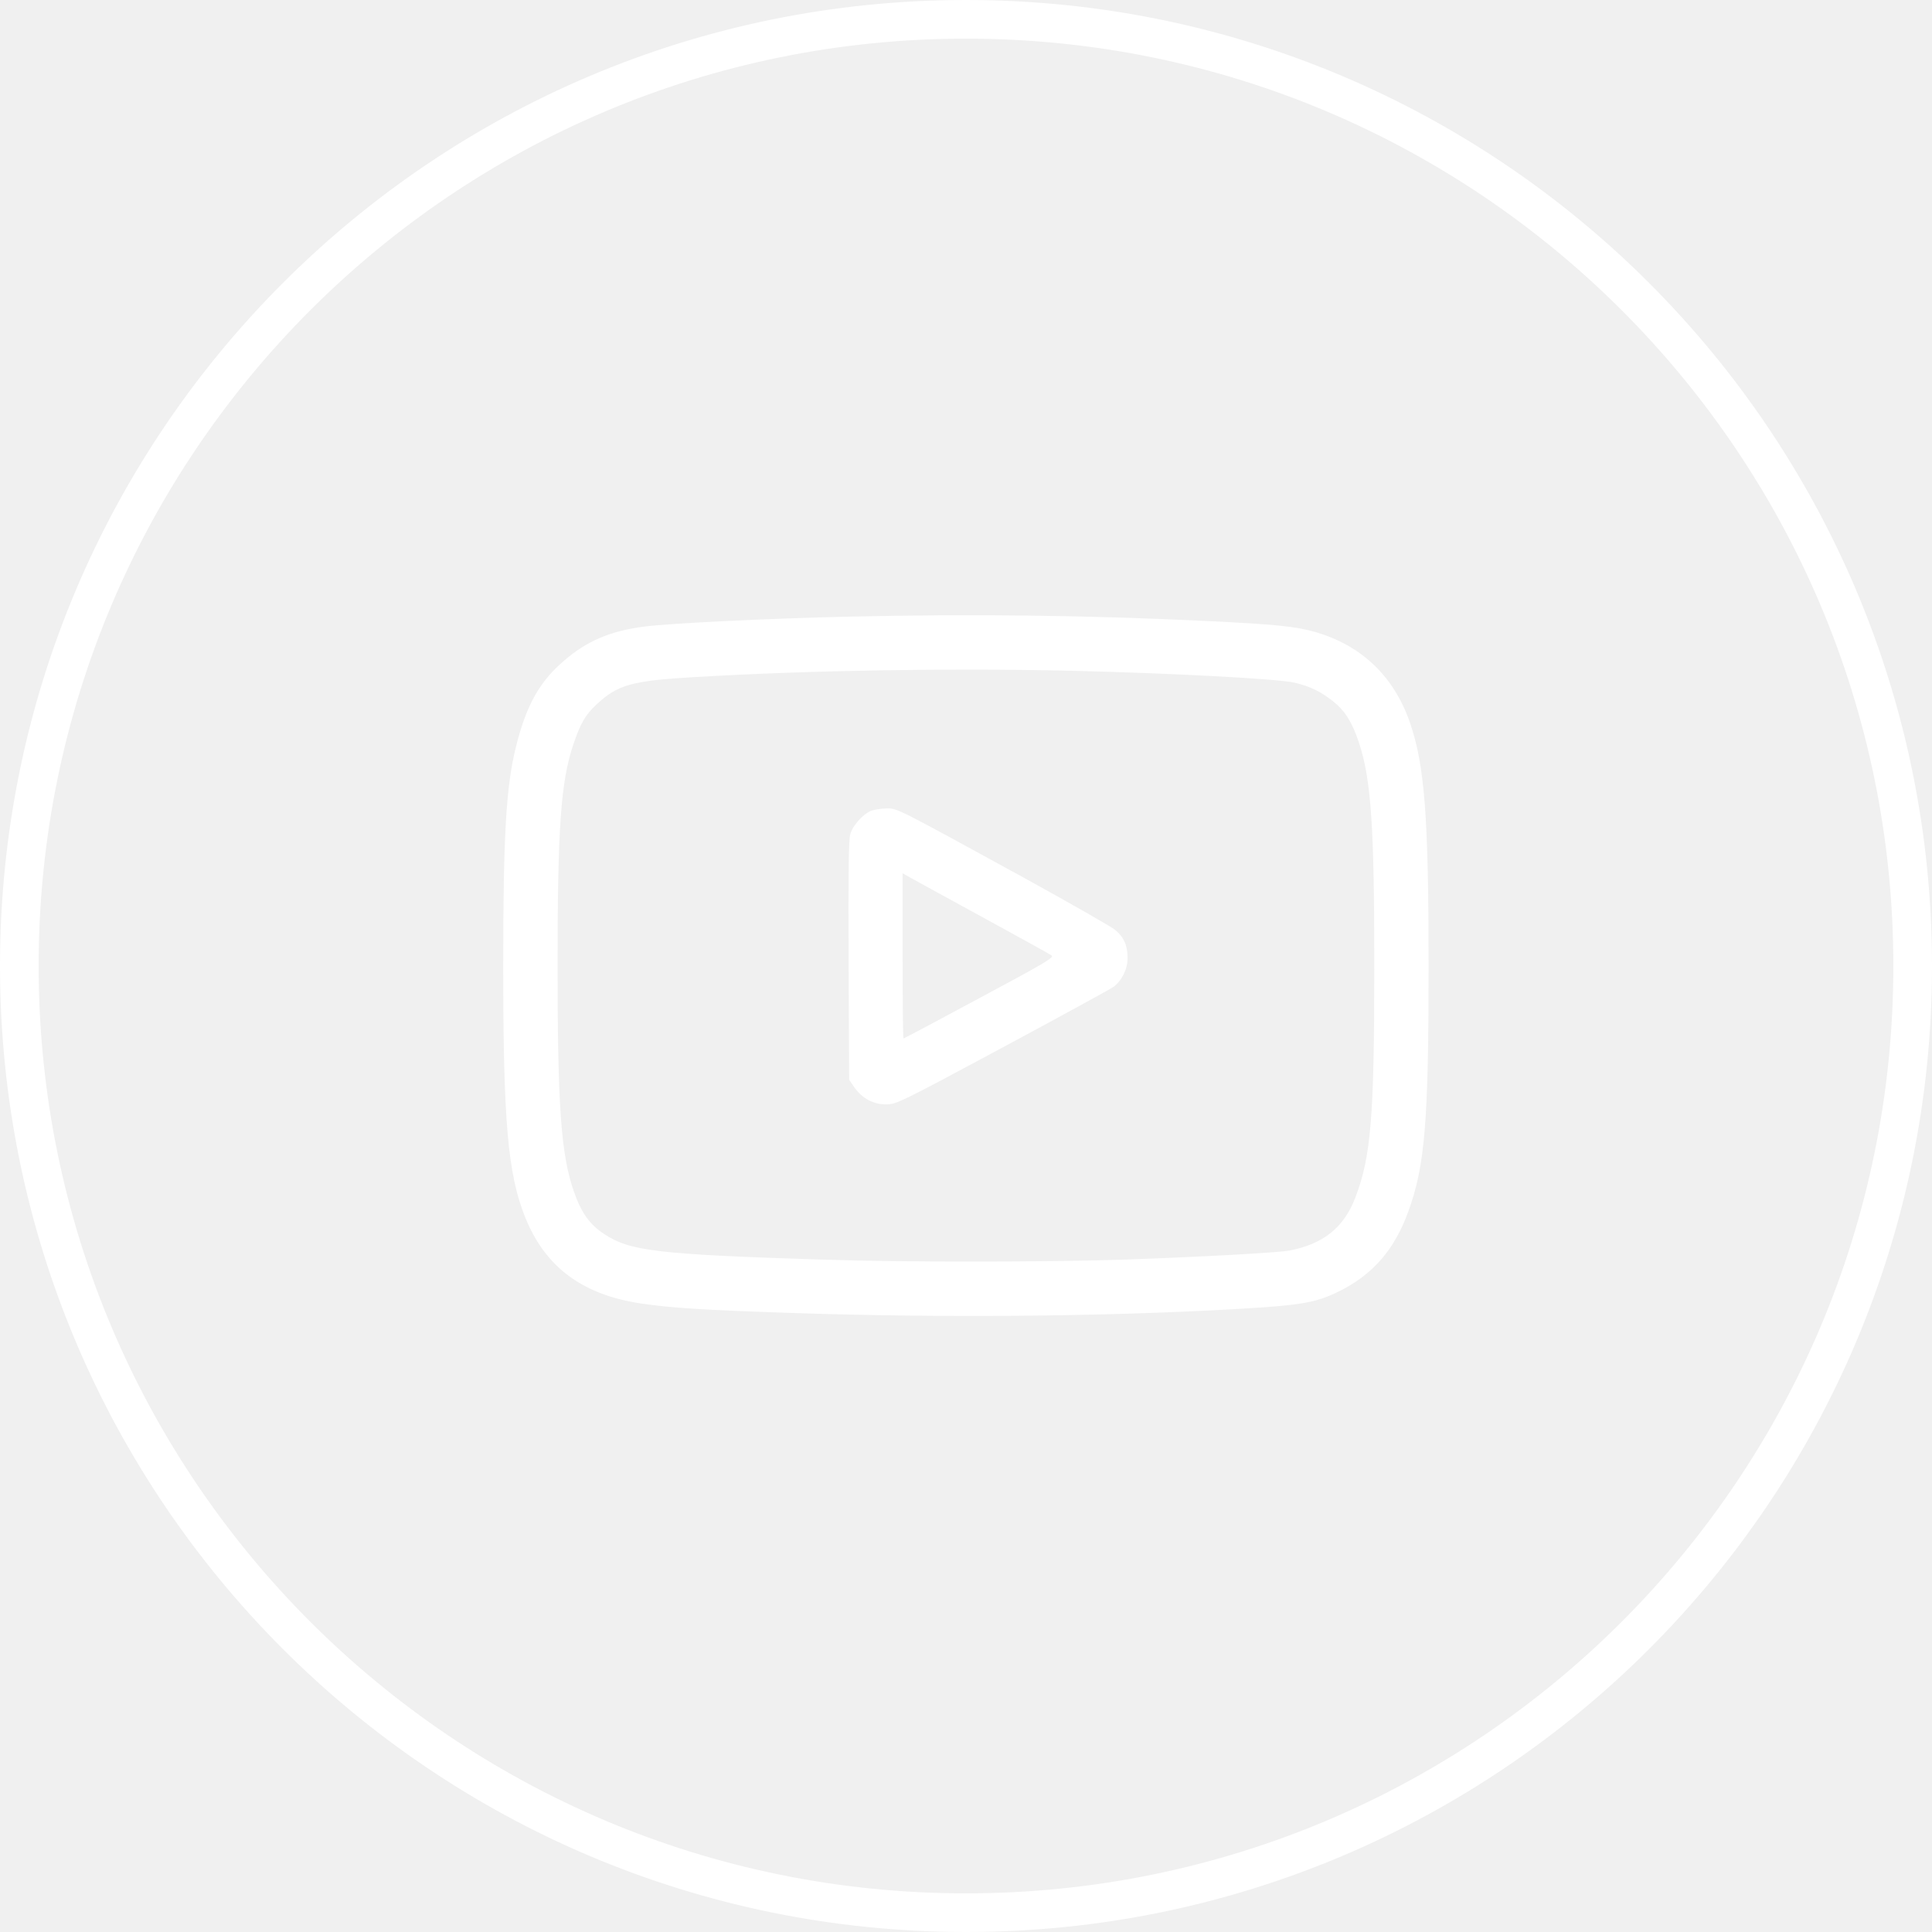
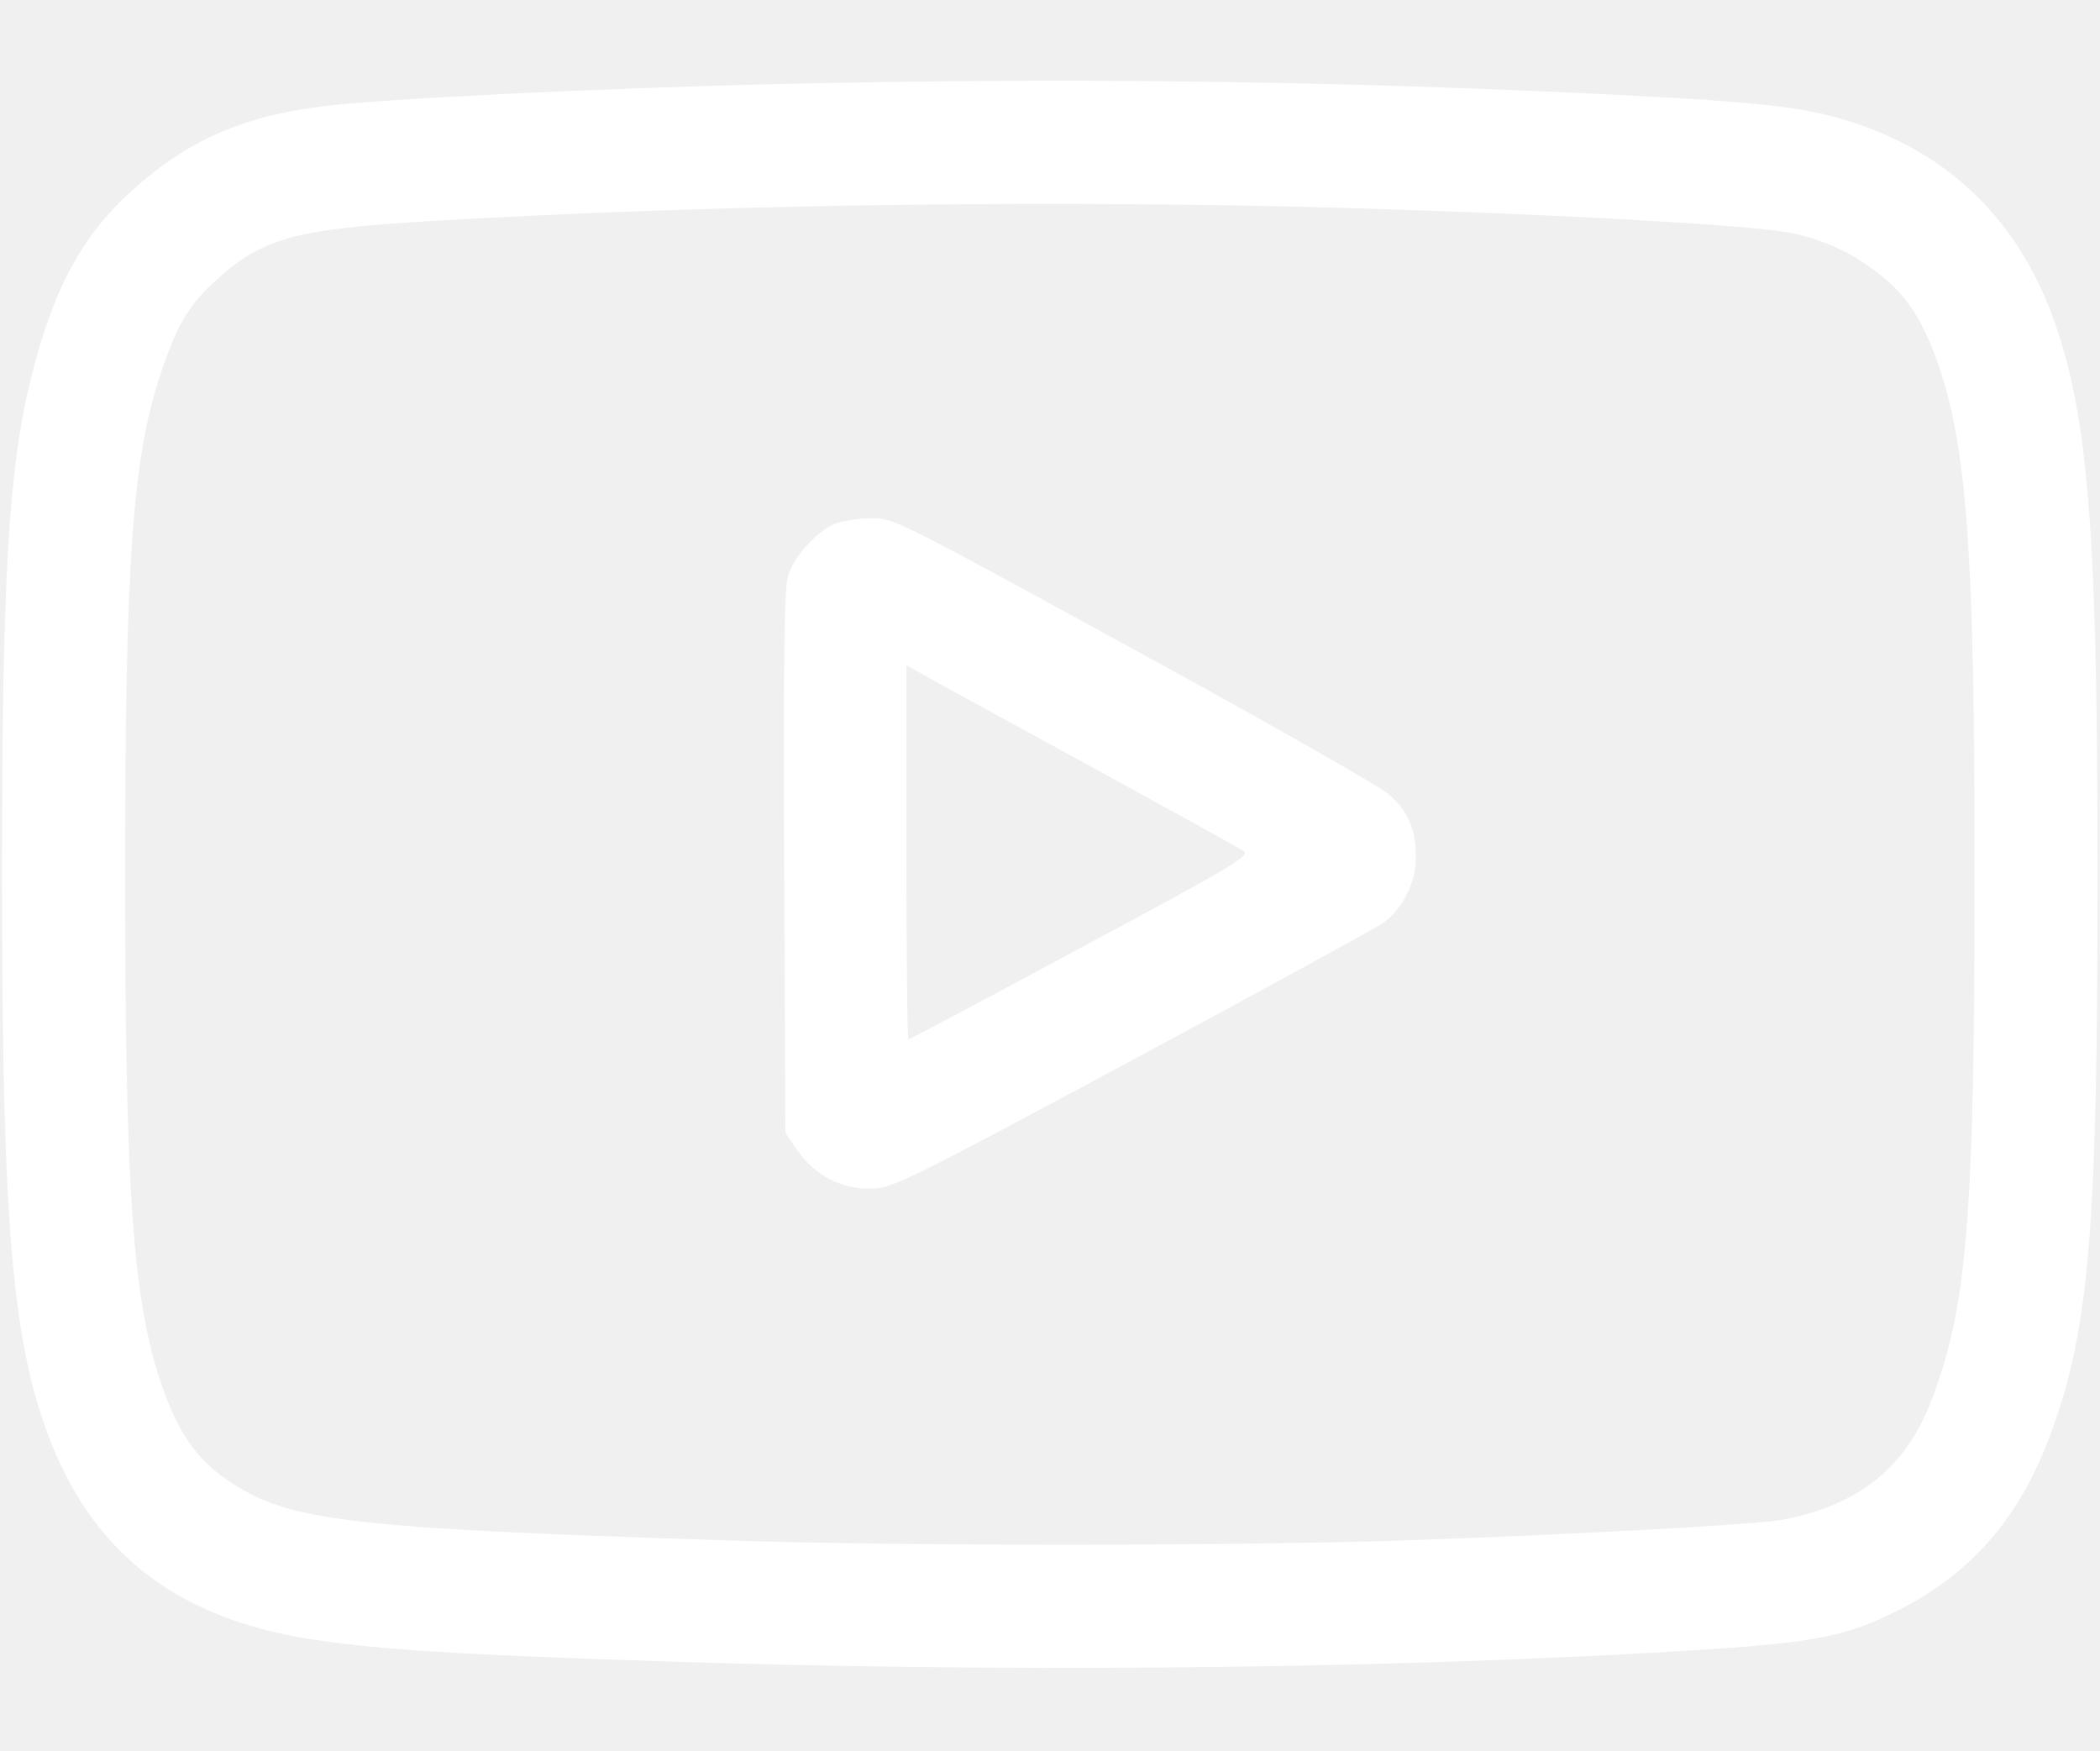
- <svg xmlns="http://www.w3.org/2000/svg" width="50" height="50" viewBox="0 0 50 50" fill="none">
-   <rect x="0.5" y="0.5" width="49" height="49" rx="24.5" stroke="white" />
-   <path d="M22 15.958C19.891 16.005 17.312 16.131 16.675 16.216C15.794 16.328 15.18 16.591 14.584 17.111C13.961 17.645 13.619 18.259 13.356 19.314C13.098 20.345 13.023 21.602 13.023 25C13.023 29.027 13.141 30.377 13.591 31.502C14.111 32.795 15.077 33.513 16.609 33.737C17.392 33.85 18.17 33.902 20.547 33.981C24.348 34.108 28.459 34.075 31.905 33.883C33.691 33.78 34.042 33.723 34.675 33.409C35.528 32.983 36.091 32.336 36.442 31.366C36.878 30.184 36.972 29.022 36.972 25C36.972 21.128 36.869 19.806 36.489 18.7C36.072 17.5 35.237 16.703 34.038 16.356C33.531 16.211 32.987 16.155 31.188 16.07C28.07 15.92 25.117 15.887 22 15.958ZM27.728 17.359C30.4 17.425 33.062 17.566 33.508 17.669C33.902 17.762 34.183 17.898 34.497 18.147C34.802 18.386 34.994 18.691 35.167 19.211C35.486 20.167 35.57 21.409 35.566 25.094C35.566 28.923 35.477 29.955 35.073 31C34.778 31.773 34.244 32.195 33.372 32.364C33.077 32.42 31.08 32.528 29.125 32.598C27.137 32.664 23.35 32.669 21.25 32.598C16.994 32.462 16.3 32.378 15.63 31.933C15.255 31.684 15.039 31.38 14.847 30.822C14.519 29.87 14.43 28.628 14.43 25C14.43 21.409 14.514 20.228 14.838 19.267C15.016 18.733 15.147 18.503 15.428 18.241C15.981 17.72 16.347 17.617 17.969 17.523C21.016 17.345 24.517 17.289 27.728 17.359Z" fill="white" />
-   <path d="M22.534 20.987C22.319 21.086 22.065 21.367 22.005 21.592C21.962 21.733 21.953 22.628 21.962 24.869L21.976 27.944L22.117 28.15C22.319 28.431 22.609 28.586 22.947 28.581C23.2 28.576 23.303 28.529 25.947 27.109C27.447 26.303 28.74 25.595 28.811 25.544C29.031 25.384 29.181 25.084 29.181 24.803C29.186 24.479 29.087 24.254 28.862 24.067C28.759 23.983 27.7 23.378 26.5 22.717C23.111 20.861 23.228 20.922 22.933 20.922C22.792 20.926 22.614 20.954 22.534 20.987ZM25.492 23.772C26.397 24.268 27.175 24.695 27.217 24.728C27.287 24.779 27.034 24.929 25.351 25.829C24.283 26.406 23.397 26.875 23.383 26.875C23.369 26.875 23.359 25.914 23.359 24.737V22.6L23.608 22.74C23.739 22.815 24.592 23.279 25.492 23.772Z" fill="white" />
+ <svg xmlns="http://www.w3.org/2000/svg" width="24" height="20" viewBox="0 0 24 20" fill="none">
+   <path d="M9 0.958C6.891 1.005 4.312 1.131 3.675 1.216C2.794 1.328 2.18 1.591 1.584 2.111C0.961 2.645 0.619 3.259 0.356 4.314C0.098 5.345 0.023 6.602 0.023 10C0.023 14.027 0.141 15.377 0.591 16.502C1.111 17.795 2.077 18.512 3.609 18.738C4.392 18.85 5.17 18.902 7.547 18.981C11.348 19.108 15.459 19.075 18.905 18.883C20.691 18.78 21.042 18.723 21.675 18.409C22.528 17.983 23.091 17.336 23.442 16.366C23.878 15.184 23.972 14.022 23.972 10C23.972 6.128 23.869 4.806 23.489 3.7C23.072 2.5 22.238 1.703 21.038 1.356C20.531 1.211 19.988 1.155 18.188 1.07C15.07 0.92 12.117 0.888 9 0.958ZM14.728 2.359C17.4 2.425 20.062 2.566 20.508 2.669C20.902 2.763 21.183 2.898 21.497 3.147C21.802 3.386 21.994 3.691 22.167 4.211C22.486 5.167 22.57 6.409 22.566 10.094C22.566 13.923 22.477 14.955 22.073 16C21.778 16.773 21.244 17.195 20.372 17.364C20.077 17.42 18.08 17.528 16.125 17.598C14.137 17.664 10.35 17.669 8.25 17.598C3.994 17.462 3.3 17.378 2.63 16.933C2.255 16.684 2.039 16.38 1.847 15.822C1.519 14.87 1.43 13.628 1.43 10C1.43 6.409 1.514 5.228 1.837 4.267C2.016 3.733 2.147 3.503 2.428 3.241C2.981 2.72 3.347 2.617 4.969 2.523C8.016 2.345 11.517 2.289 14.728 2.359Z" fill="white" />
+   <path d="M9.534 5.987C9.319 6.086 9.065 6.367 9.004 6.592C8.962 6.733 8.953 7.628 8.962 9.868L8.976 12.944L9.117 13.15C9.319 13.431 9.609 13.586 9.947 13.581C10.2 13.576 10.303 13.529 12.947 12.109C14.447 11.303 15.74 10.595 15.811 10.543C16.031 10.384 16.181 10.084 16.181 9.803C16.186 9.479 16.087 9.254 15.862 9.067C15.759 8.983 14.7 8.378 13.5 7.717C10.111 5.861 10.228 5.922 9.933 5.922C9.792 5.926 9.614 5.954 9.534 5.987ZM12.492 8.772C13.397 9.268 14.175 9.695 14.217 9.728C14.287 9.779 14.034 9.929 12.351 10.829C11.283 11.406 10.397 11.875 10.383 11.875C10.369 11.875 10.359 10.914 10.359 9.737V7.6L10.608 7.74C10.739 7.815 11.592 8.279 12.492 8.772Z" fill="white" />
</svg>
